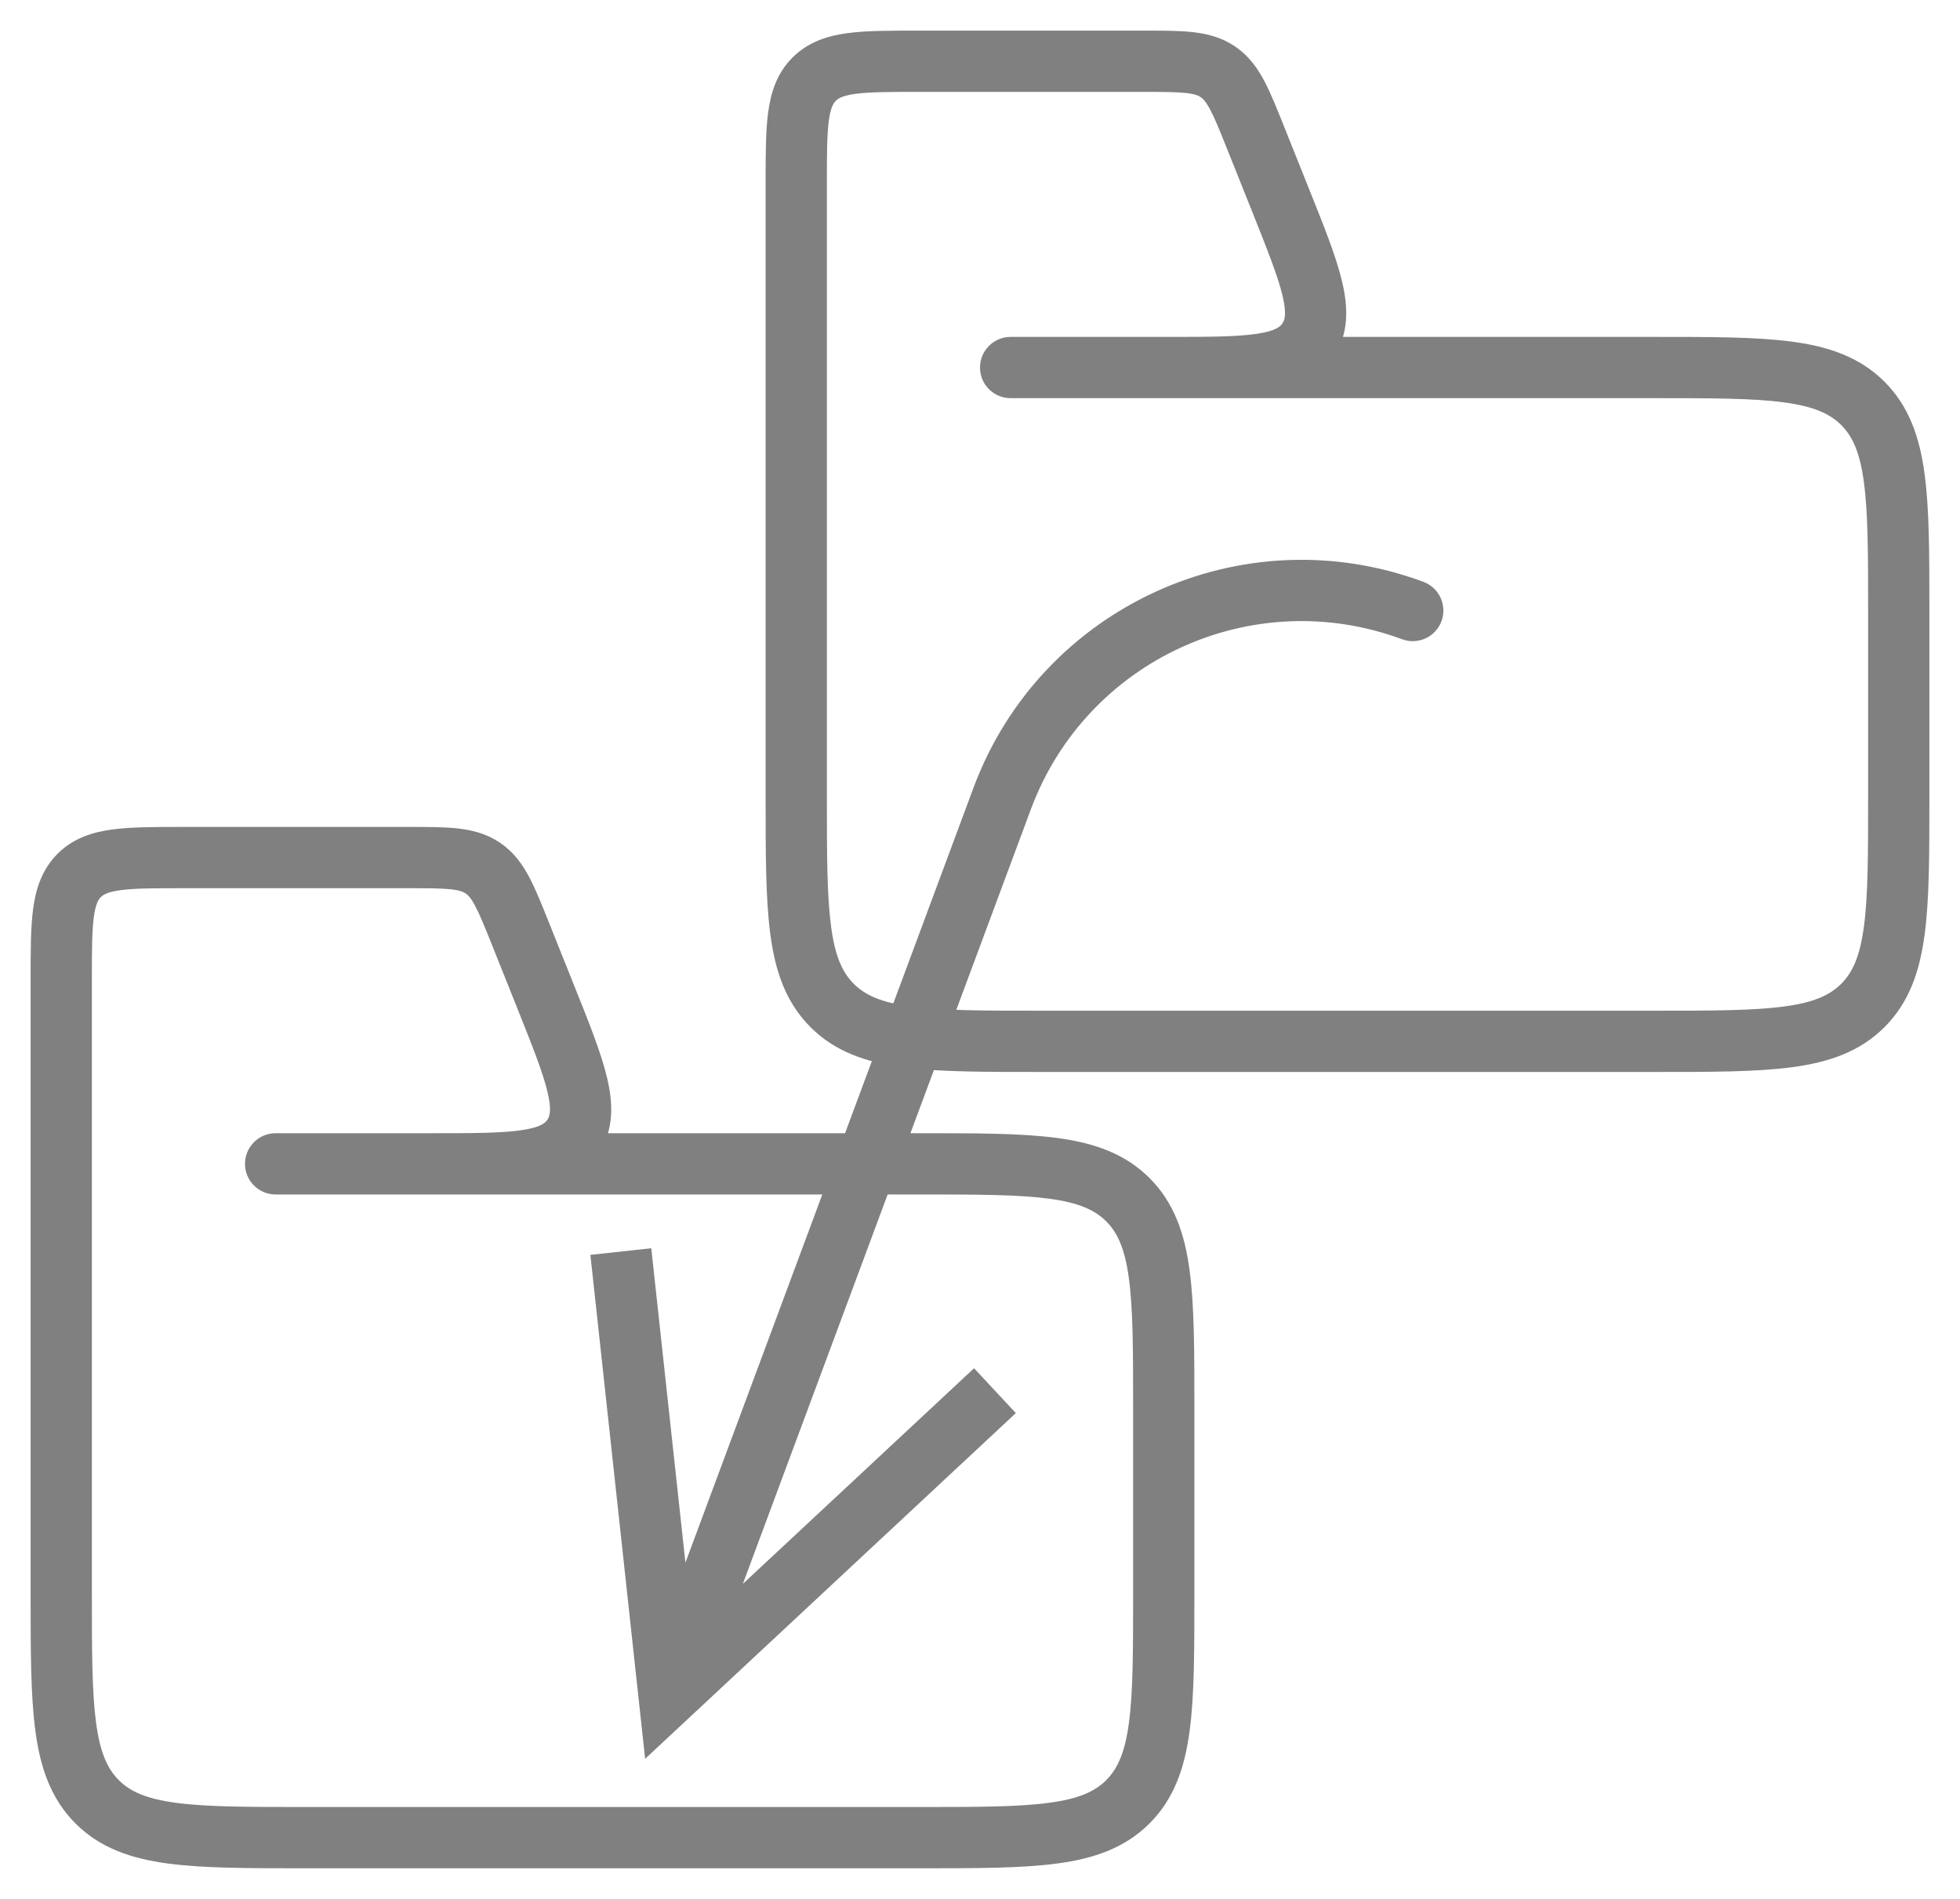
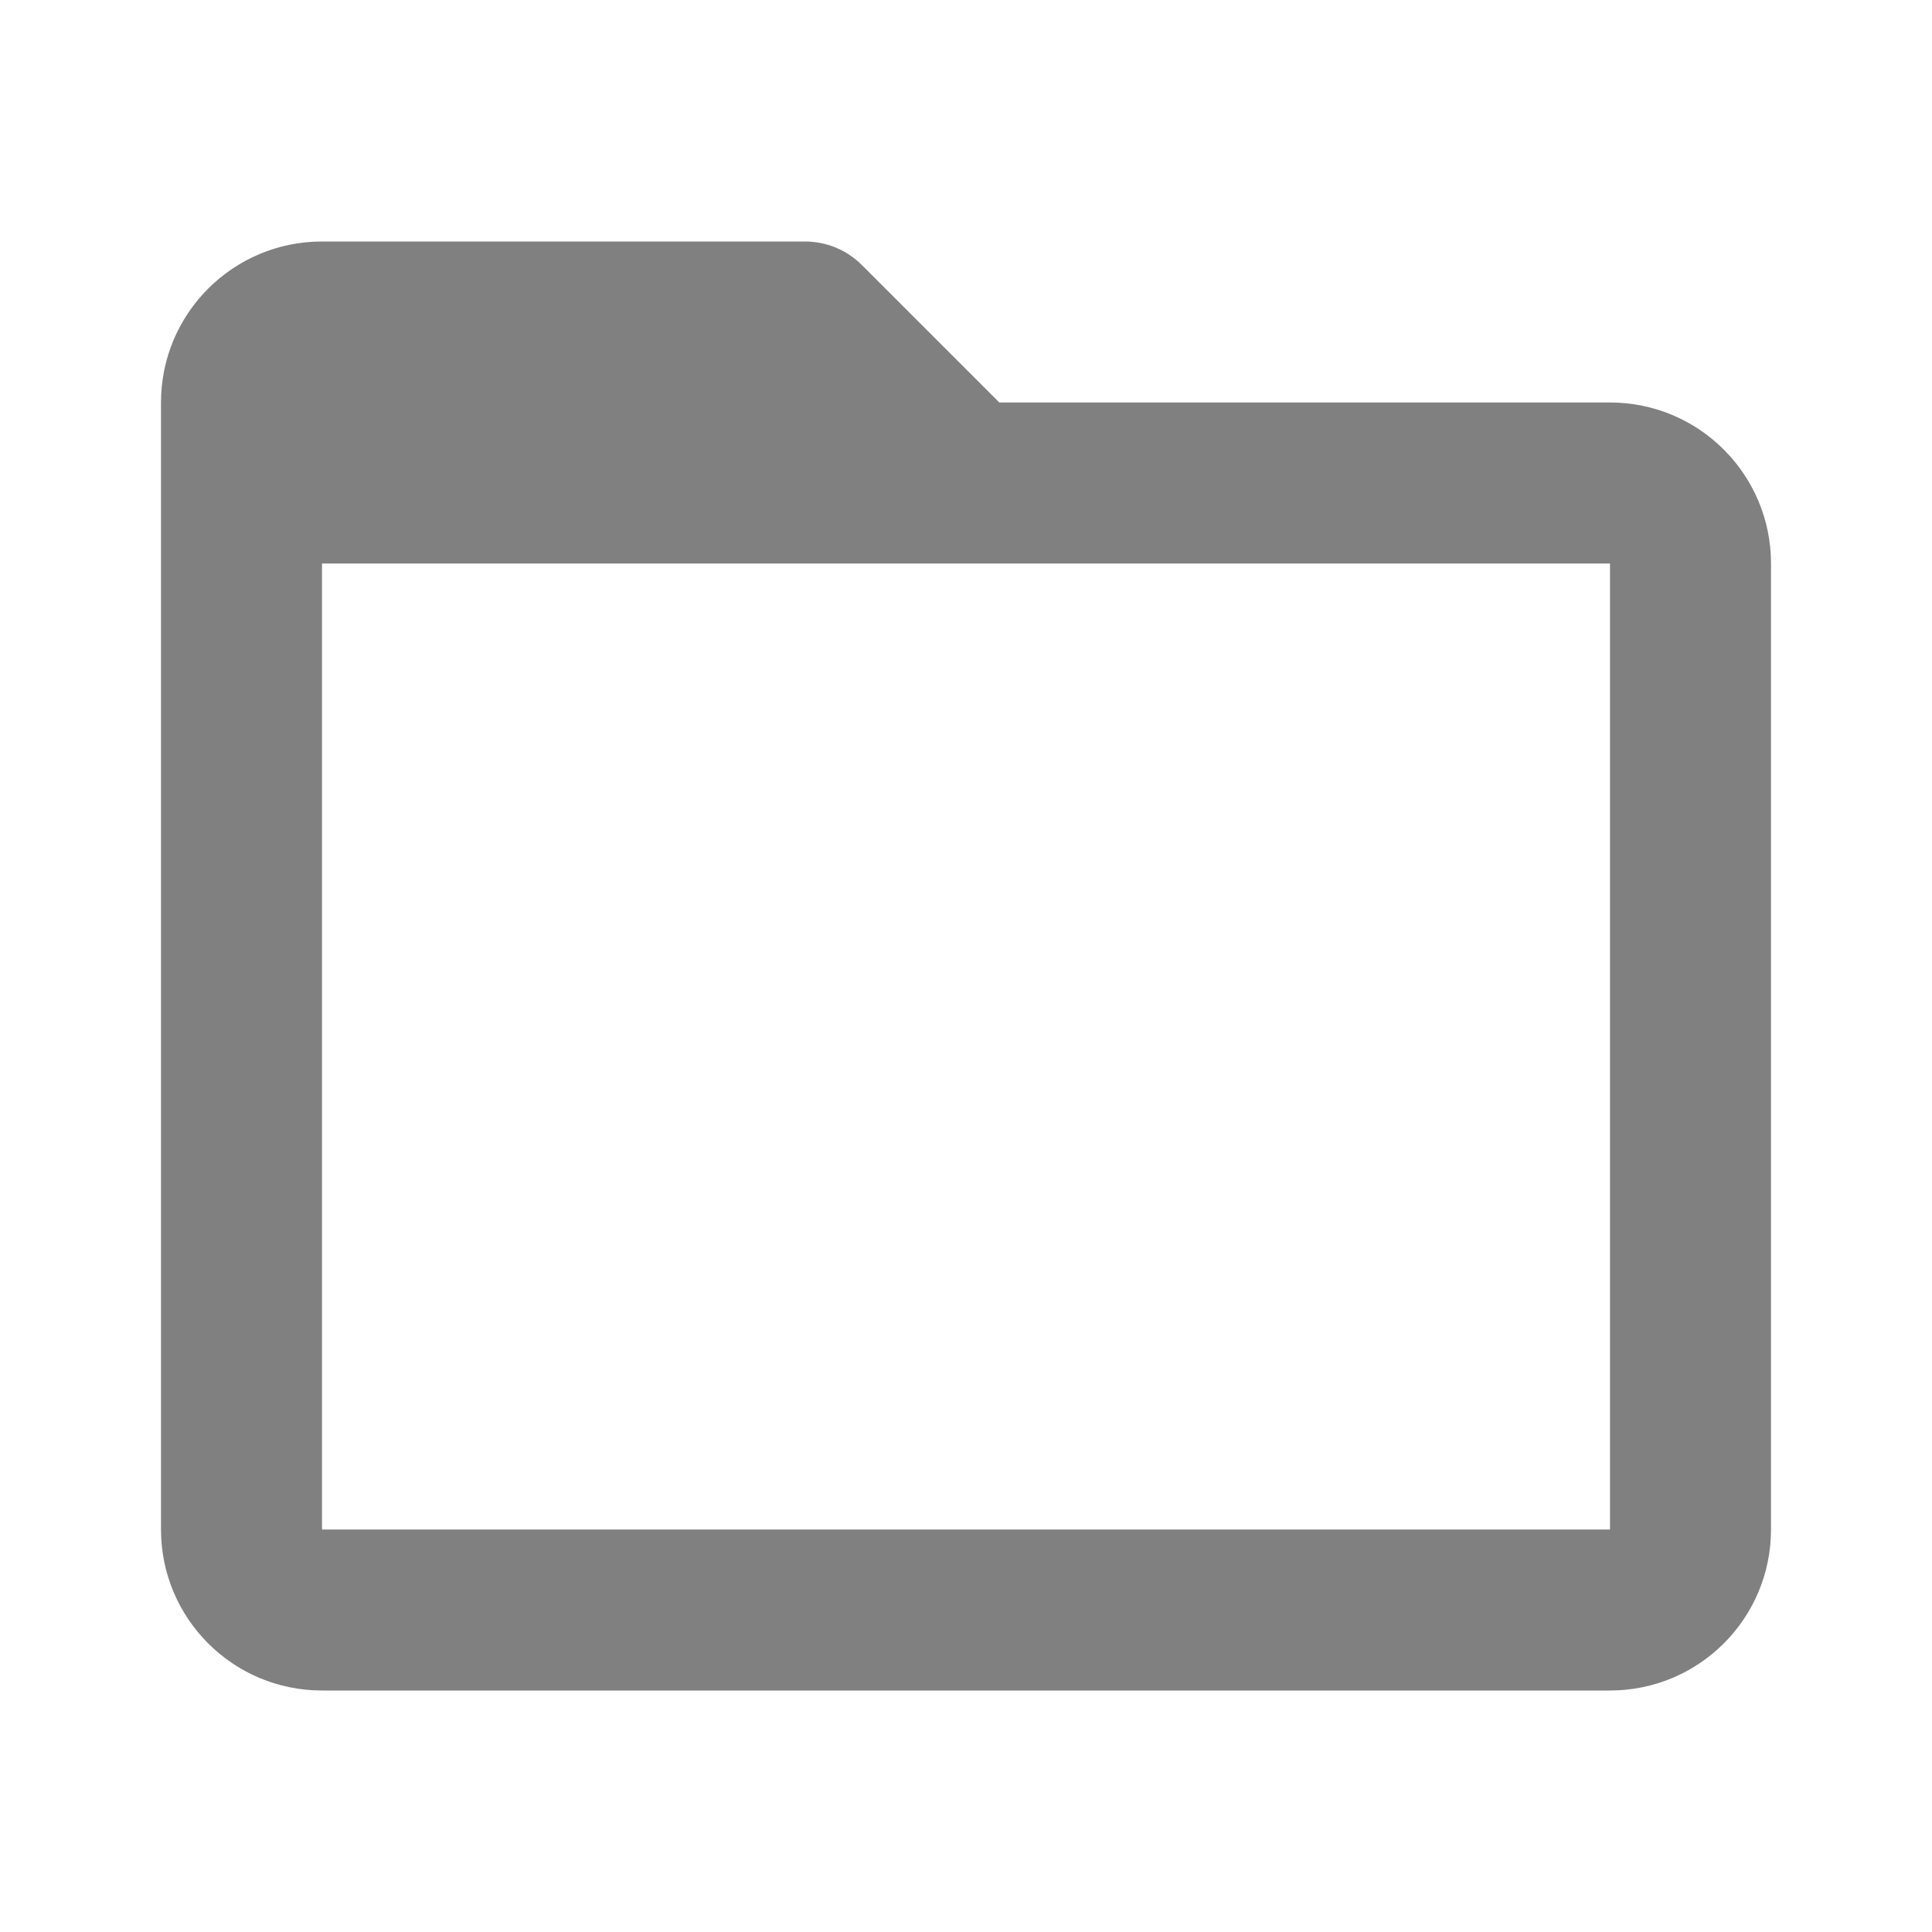
- <svg xmlns="http://www.w3.org/2000/svg" width="32" height="31" viewBox="0 0 32 31" fill="none">
-   <path d="M4.5 18.5C4.224 18.5 4 18.724 4 19C4 19.276 4.224 19.5 4.5 19.5V18.5ZM8.503 15.257L8.039 15.443L8.039 15.443L8.503 15.257ZM8.903 16.257L9.367 16.072L9.367 16.072L8.903 16.257ZM18.5 23V26H19.5V23H18.5ZM15 29.5H5V30.5H15V29.5ZM1.5 26V16H0.5V26H1.5ZM3 14.5H6.646V13.5H3V14.5ZM8.039 15.443L8.439 16.443L9.367 16.072L8.967 15.072L8.039 15.443ZM7.046 18.5H4.5V19.5H7.046V18.5ZM4.5 19.5H15V18.5H4.5V19.5ZM6.646 14.5C6.985 14.5 7.199 14.501 7.361 14.518C7.511 14.535 7.568 14.562 7.603 14.586L8.164 13.758C7.945 13.61 7.712 13.551 7.47 13.524C7.241 13.499 6.963 13.5 6.646 13.5V14.5ZM8.967 15.072C8.849 14.777 8.747 14.519 8.638 14.315C8.524 14.101 8.382 13.906 8.164 13.758L7.603 14.586C7.639 14.61 7.685 14.653 7.756 14.786C7.833 14.93 7.913 15.128 8.039 15.443L8.967 15.072ZM8.439 16.443C8.693 17.079 8.862 17.505 8.939 17.826C9.013 18.137 8.97 18.232 8.937 18.28L9.765 18.841C10.03 18.45 10.011 18.014 9.911 17.594C9.814 17.184 9.61 16.678 9.367 16.072L8.439 16.443ZM7.046 19.5C7.699 19.5 8.245 19.501 8.662 19.44C9.089 19.377 9.5 19.232 9.765 18.841L8.937 18.28C8.904 18.329 8.832 18.404 8.516 18.45C8.189 18.499 7.732 18.5 7.046 18.5V19.5ZM5 29.5C4.043 29.5 3.376 29.499 2.872 29.431C2.383 29.366 2.124 29.245 1.939 29.061L1.232 29.768C1.634 30.169 2.139 30.342 2.739 30.422C3.325 30.501 4.071 30.5 5 30.5V29.5ZM0.5 26C0.5 26.929 0.499 27.675 0.578 28.261C0.658 28.861 0.831 29.366 1.232 29.768L1.939 29.061C1.755 28.876 1.635 28.617 1.569 28.128C1.501 27.624 1.5 26.957 1.5 26H0.5ZM18.5 26C18.5 26.957 18.499 27.624 18.431 28.128C18.366 28.617 18.245 28.876 18.061 29.061L18.768 29.768C19.169 29.366 19.342 28.861 19.422 28.261C19.501 27.675 19.5 26.929 19.5 26H18.5ZM15 30.5C15.929 30.5 16.675 30.501 17.261 30.422C17.861 30.342 18.366 30.169 18.768 29.768L18.061 29.061C17.876 29.245 17.617 29.366 17.128 29.431C16.624 29.499 15.957 29.5 15 29.5V30.5ZM19.5 23C19.5 22.071 19.501 21.325 19.422 20.739C19.342 20.139 19.169 19.634 18.768 19.232L18.061 19.939C18.245 20.124 18.366 20.383 18.431 20.872C18.499 21.376 18.5 22.043 18.5 23H19.5ZM15 19.5C15.957 19.5 16.624 19.501 17.128 19.569C17.617 19.634 17.876 19.755 18.061 19.939L18.768 19.232C18.366 18.831 17.861 18.658 17.261 18.578C16.675 18.499 15.929 18.5 15 18.5V19.5ZM1.5 16C1.5 15.514 1.501 15.201 1.532 14.969C1.561 14.752 1.608 14.684 1.646 14.646L0.939 13.939C0.685 14.194 0.585 14.508 0.541 14.836C0.499 15.149 0.5 15.543 0.5 16H1.5ZM3 13.5C2.543 13.5 2.149 13.499 1.836 13.541C1.508 13.585 1.194 13.684 0.939 13.939L1.646 14.646C1.685 14.608 1.752 14.561 1.969 14.532C2.201 14.501 2.514 14.5 3 14.5V13.5Z" fill="#808080" />
-   <path d="M10.922 27.666L11.263 28.032L10.533 28.713L10.425 27.72L10.922 27.666ZM23.24 9.499C23.498 9.595 23.63 9.883 23.534 10.142C23.438 10.4 23.15 10.532 22.891 10.436L23.24 9.499ZM16.585 23.069L11.263 28.032L10.581 27.3L15.903 22.337L16.585 23.069ZM10.425 27.72L9.639 20.486L10.633 20.378L11.419 27.612L10.425 27.72ZM10.454 27.492L15.893 12.862L16.831 13.211L11.391 27.84L10.454 27.492ZM15.893 12.862C16.993 9.905 20.282 8.399 23.24 9.499L22.891 10.436C20.451 9.529 17.738 10.771 16.831 13.211L15.893 12.862Z" fill="#808080" />
-   <path d="M16.5 5.5C16.224 5.5 16 5.724 16 6C16 6.276 16.224 6.5 16.5 6.5V5.5ZM20.503 2.257L20.039 2.443L20.039 2.443L20.503 2.257ZM20.903 3.257L21.367 3.072L21.367 3.072L20.903 3.257ZM30.5 10V13H31.5V10H30.5ZM27 16.5H17V17.5H27V16.5ZM13.5 13V3H12.5V13H13.5ZM15 1.5H18.646V0.5H15V1.5ZM20.039 2.443L20.439 3.443L21.367 3.072L20.967 2.072L20.039 2.443ZM19.046 5.5H16.5V6.5H19.046V5.5ZM16.5 6.5H27V5.5H16.5V6.5ZM18.646 1.5C18.985 1.5 19.199 1.501 19.361 1.518C19.511 1.535 19.568 1.562 19.603 1.586L20.164 0.758C19.945 0.61 19.712 0.551 19.47 0.524C19.241 0.499 18.963 0.5 18.646 0.5V1.5ZM20.967 2.072C20.849 1.777 20.747 1.519 20.638 1.315C20.524 1.101 20.382 0.906 20.164 0.758L19.603 1.586C19.639 1.61 19.685 1.653 19.756 1.786C19.833 1.93 19.913 2.128 20.039 2.443L20.967 2.072ZM20.439 3.443C20.693 4.08 20.862 4.505 20.939 4.826C21.013 5.137 20.97 5.232 20.937 5.28L21.765 5.841C22.03 5.45 22.011 5.014 21.911 4.594C21.814 4.184 21.61 3.678 21.367 3.072L20.439 3.443ZM19.046 6.5C19.699 6.5 20.245 6.501 20.662 6.44C21.089 6.377 21.5 6.232 21.765 5.841L20.937 5.28C20.904 5.329 20.832 5.404 20.516 5.45C20.189 5.499 19.732 5.5 19.046 5.5V6.5ZM17 16.5C16.043 16.5 15.376 16.499 14.872 16.431C14.383 16.366 14.124 16.245 13.939 16.061L13.232 16.768C13.633 17.169 14.139 17.342 14.739 17.422C15.325 17.501 16.071 17.5 17 17.5V16.5ZM12.5 13C12.5 13.929 12.499 14.675 12.578 15.261C12.658 15.861 12.831 16.366 13.232 16.768L13.939 16.061C13.755 15.876 13.634 15.617 13.569 15.128C13.501 14.624 13.5 13.957 13.5 13H12.5ZM30.5 13C30.5 13.957 30.499 14.624 30.431 15.128C30.366 15.617 30.245 15.876 30.061 16.061L30.768 16.768C31.169 16.366 31.342 15.861 31.422 15.261C31.501 14.675 31.5 13.929 31.5 13H30.5ZM27 17.5C27.929 17.5 28.675 17.501 29.261 17.422C29.861 17.342 30.366 17.169 30.768 16.768L30.061 16.061C29.876 16.245 29.617 16.366 29.128 16.431C28.624 16.499 27.957 16.5 27 16.5V17.5ZM31.5 10C31.5 9.071 31.501 8.325 31.422 7.739C31.342 7.139 31.169 6.634 30.768 6.232L30.061 6.939C30.245 7.124 30.366 7.383 30.431 7.872C30.499 8.376 30.5 9.043 30.5 10H31.5ZM27 6.5C27.957 6.5 28.624 6.501 29.128 6.569C29.617 6.635 29.876 6.755 30.061 6.939L30.768 6.232C30.366 5.831 29.861 5.658 29.261 5.578C28.675 5.499 27.929 5.5 27 5.5V6.5ZM13.5 3C13.5 2.514 13.501 2.201 13.532 1.969C13.561 1.752 13.608 1.685 13.646 1.646L12.939 0.939C12.684 1.194 12.585 1.508 12.541 1.836C12.499 2.149 12.5 2.543 12.5 3H13.5ZM15 0.5C14.543 0.5 14.149 0.499 13.836 0.541C13.508 0.585 13.194 0.685 12.939 0.939L13.646 1.646C13.684 1.608 13.752 1.561 13.969 1.532C14.201 1.501 14.514 1.5 15 1.5V0.5Z" fill="#808080" />
+ <svg xmlns="http://www.w3.org/2000/svg" width="24" height="24" viewBox="0 0 24 24" fill="none">
+   <path d="M20 21H4C2.895 21 2 20.105 2 19V5C2 3.895 2.895 3 4 3H10C10.265 3 10.52 3.105 10.707 3.293L12.414 5H20C21.105 5 22 5.895 22 7V19C22 20.105 21.105 21 20 21ZM4 7V19H20V7H4Z" fill="#808080" />
</svg>
